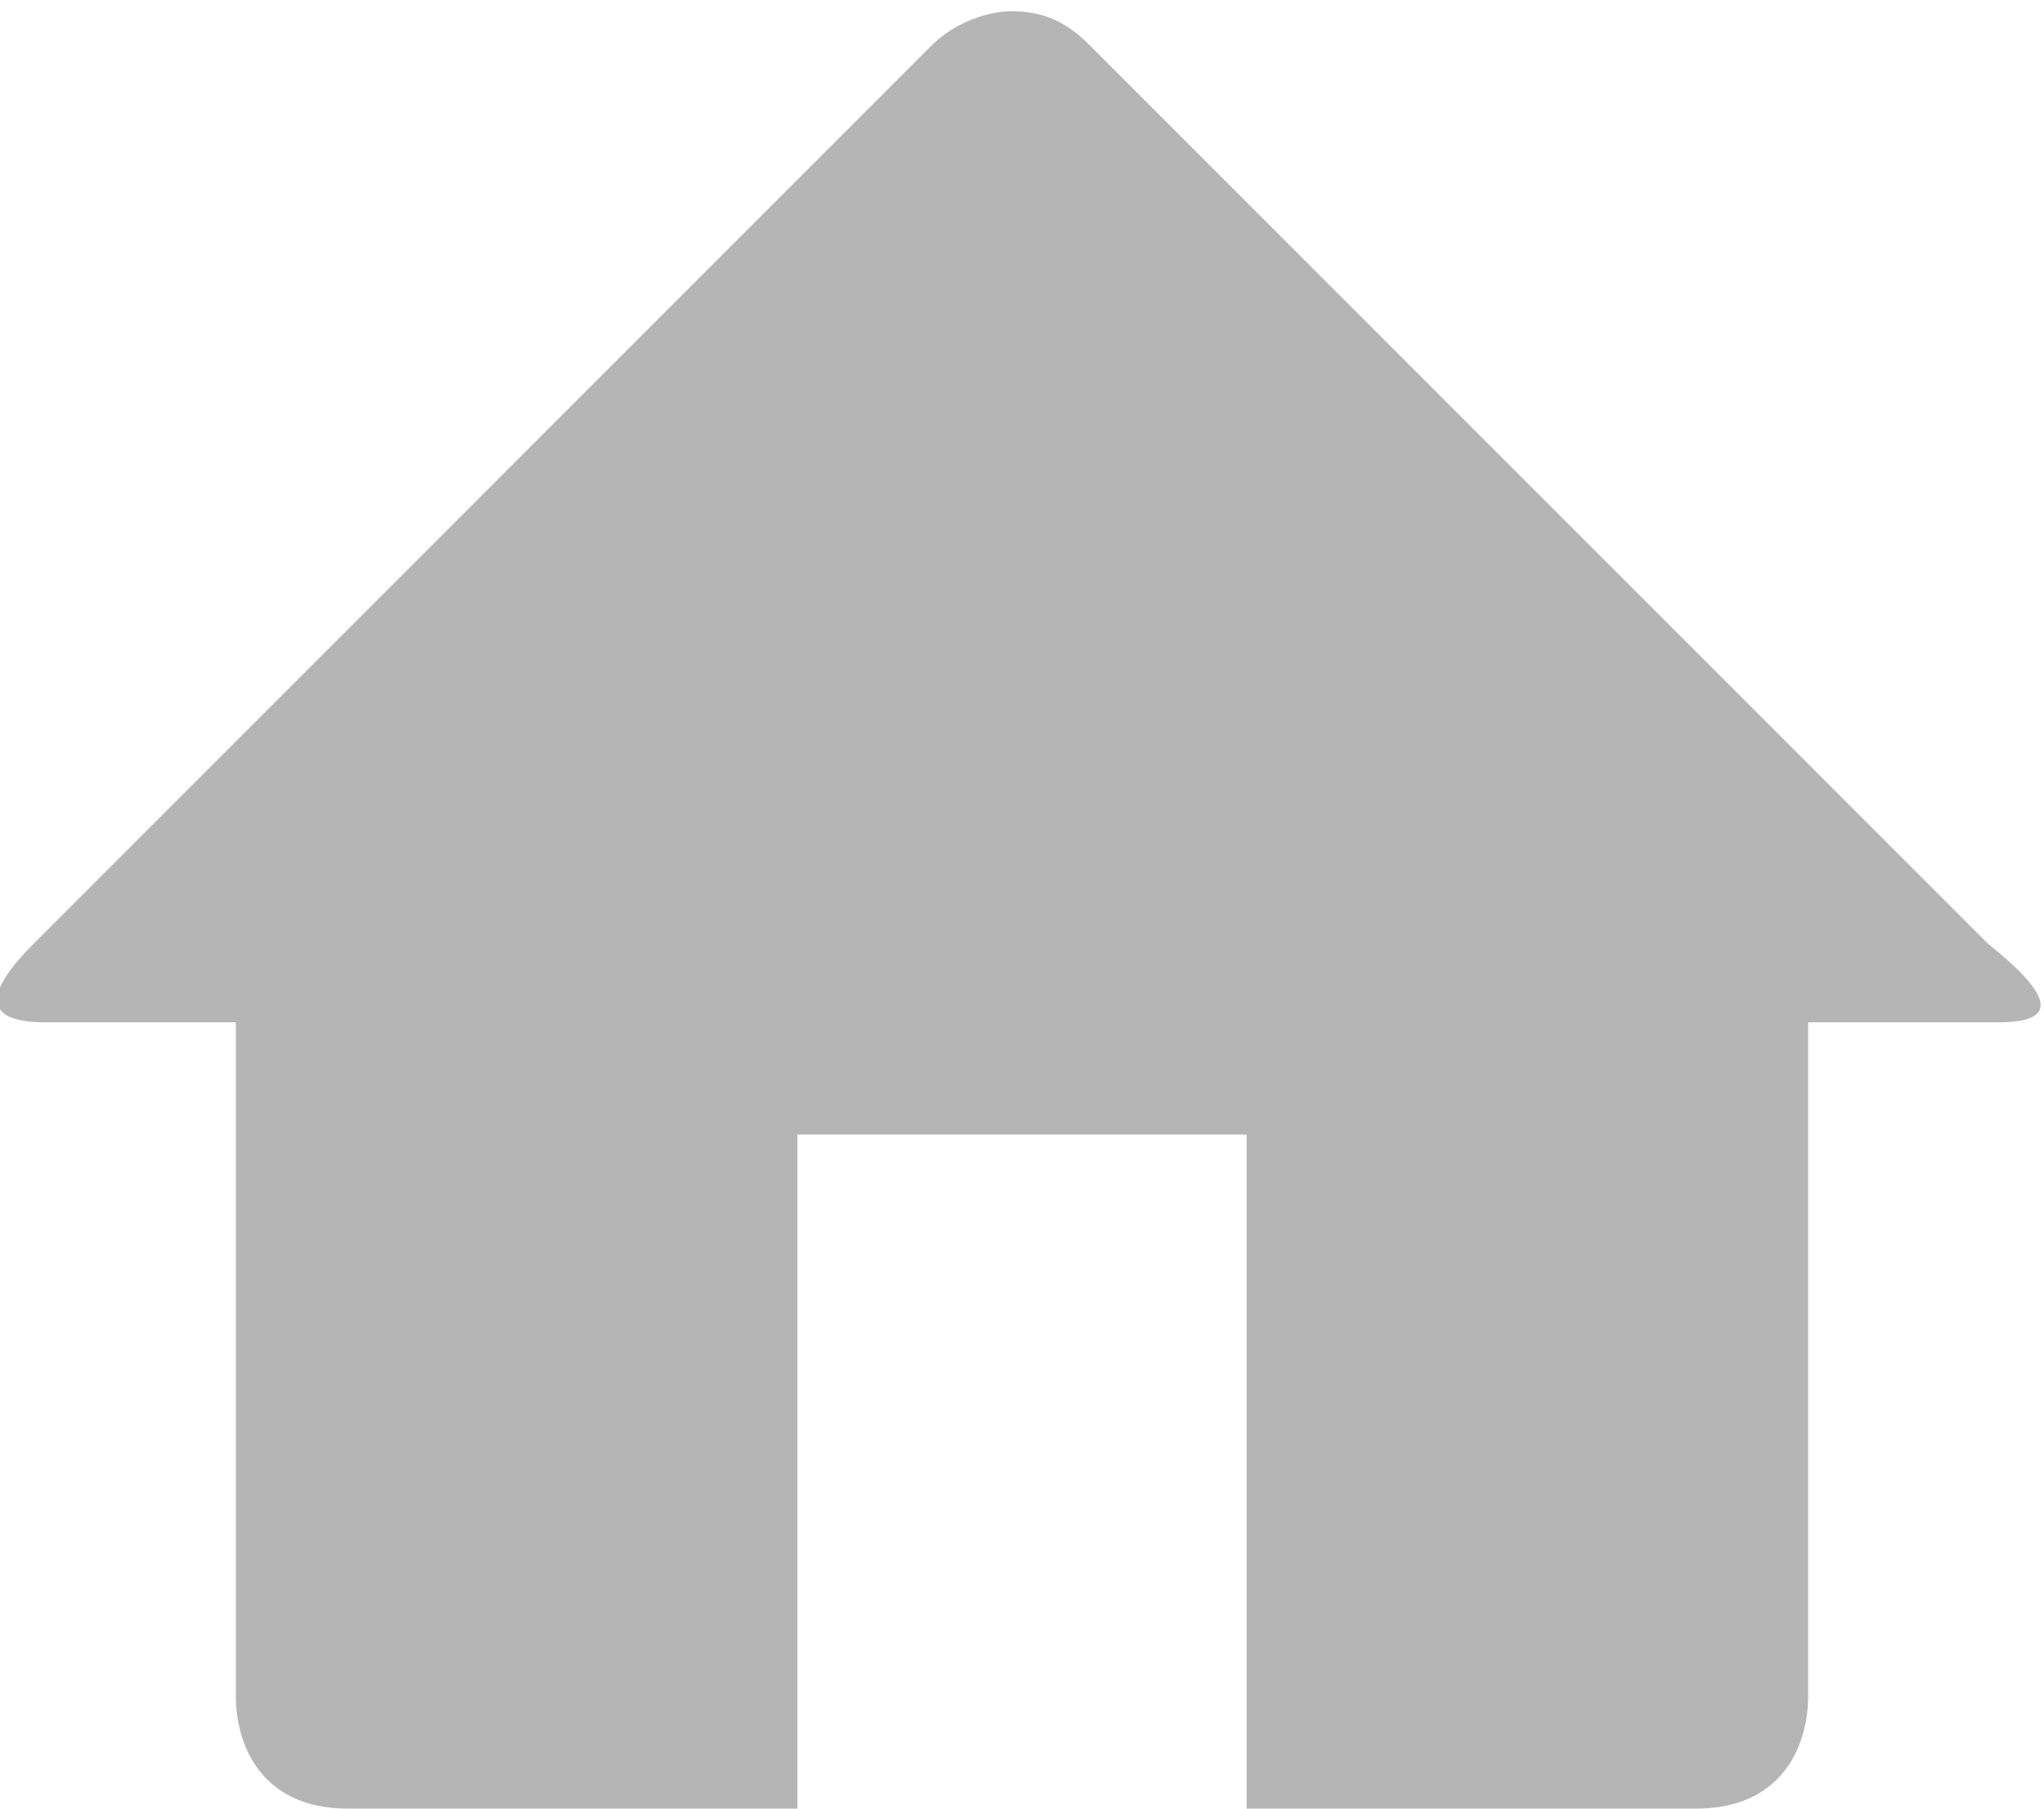
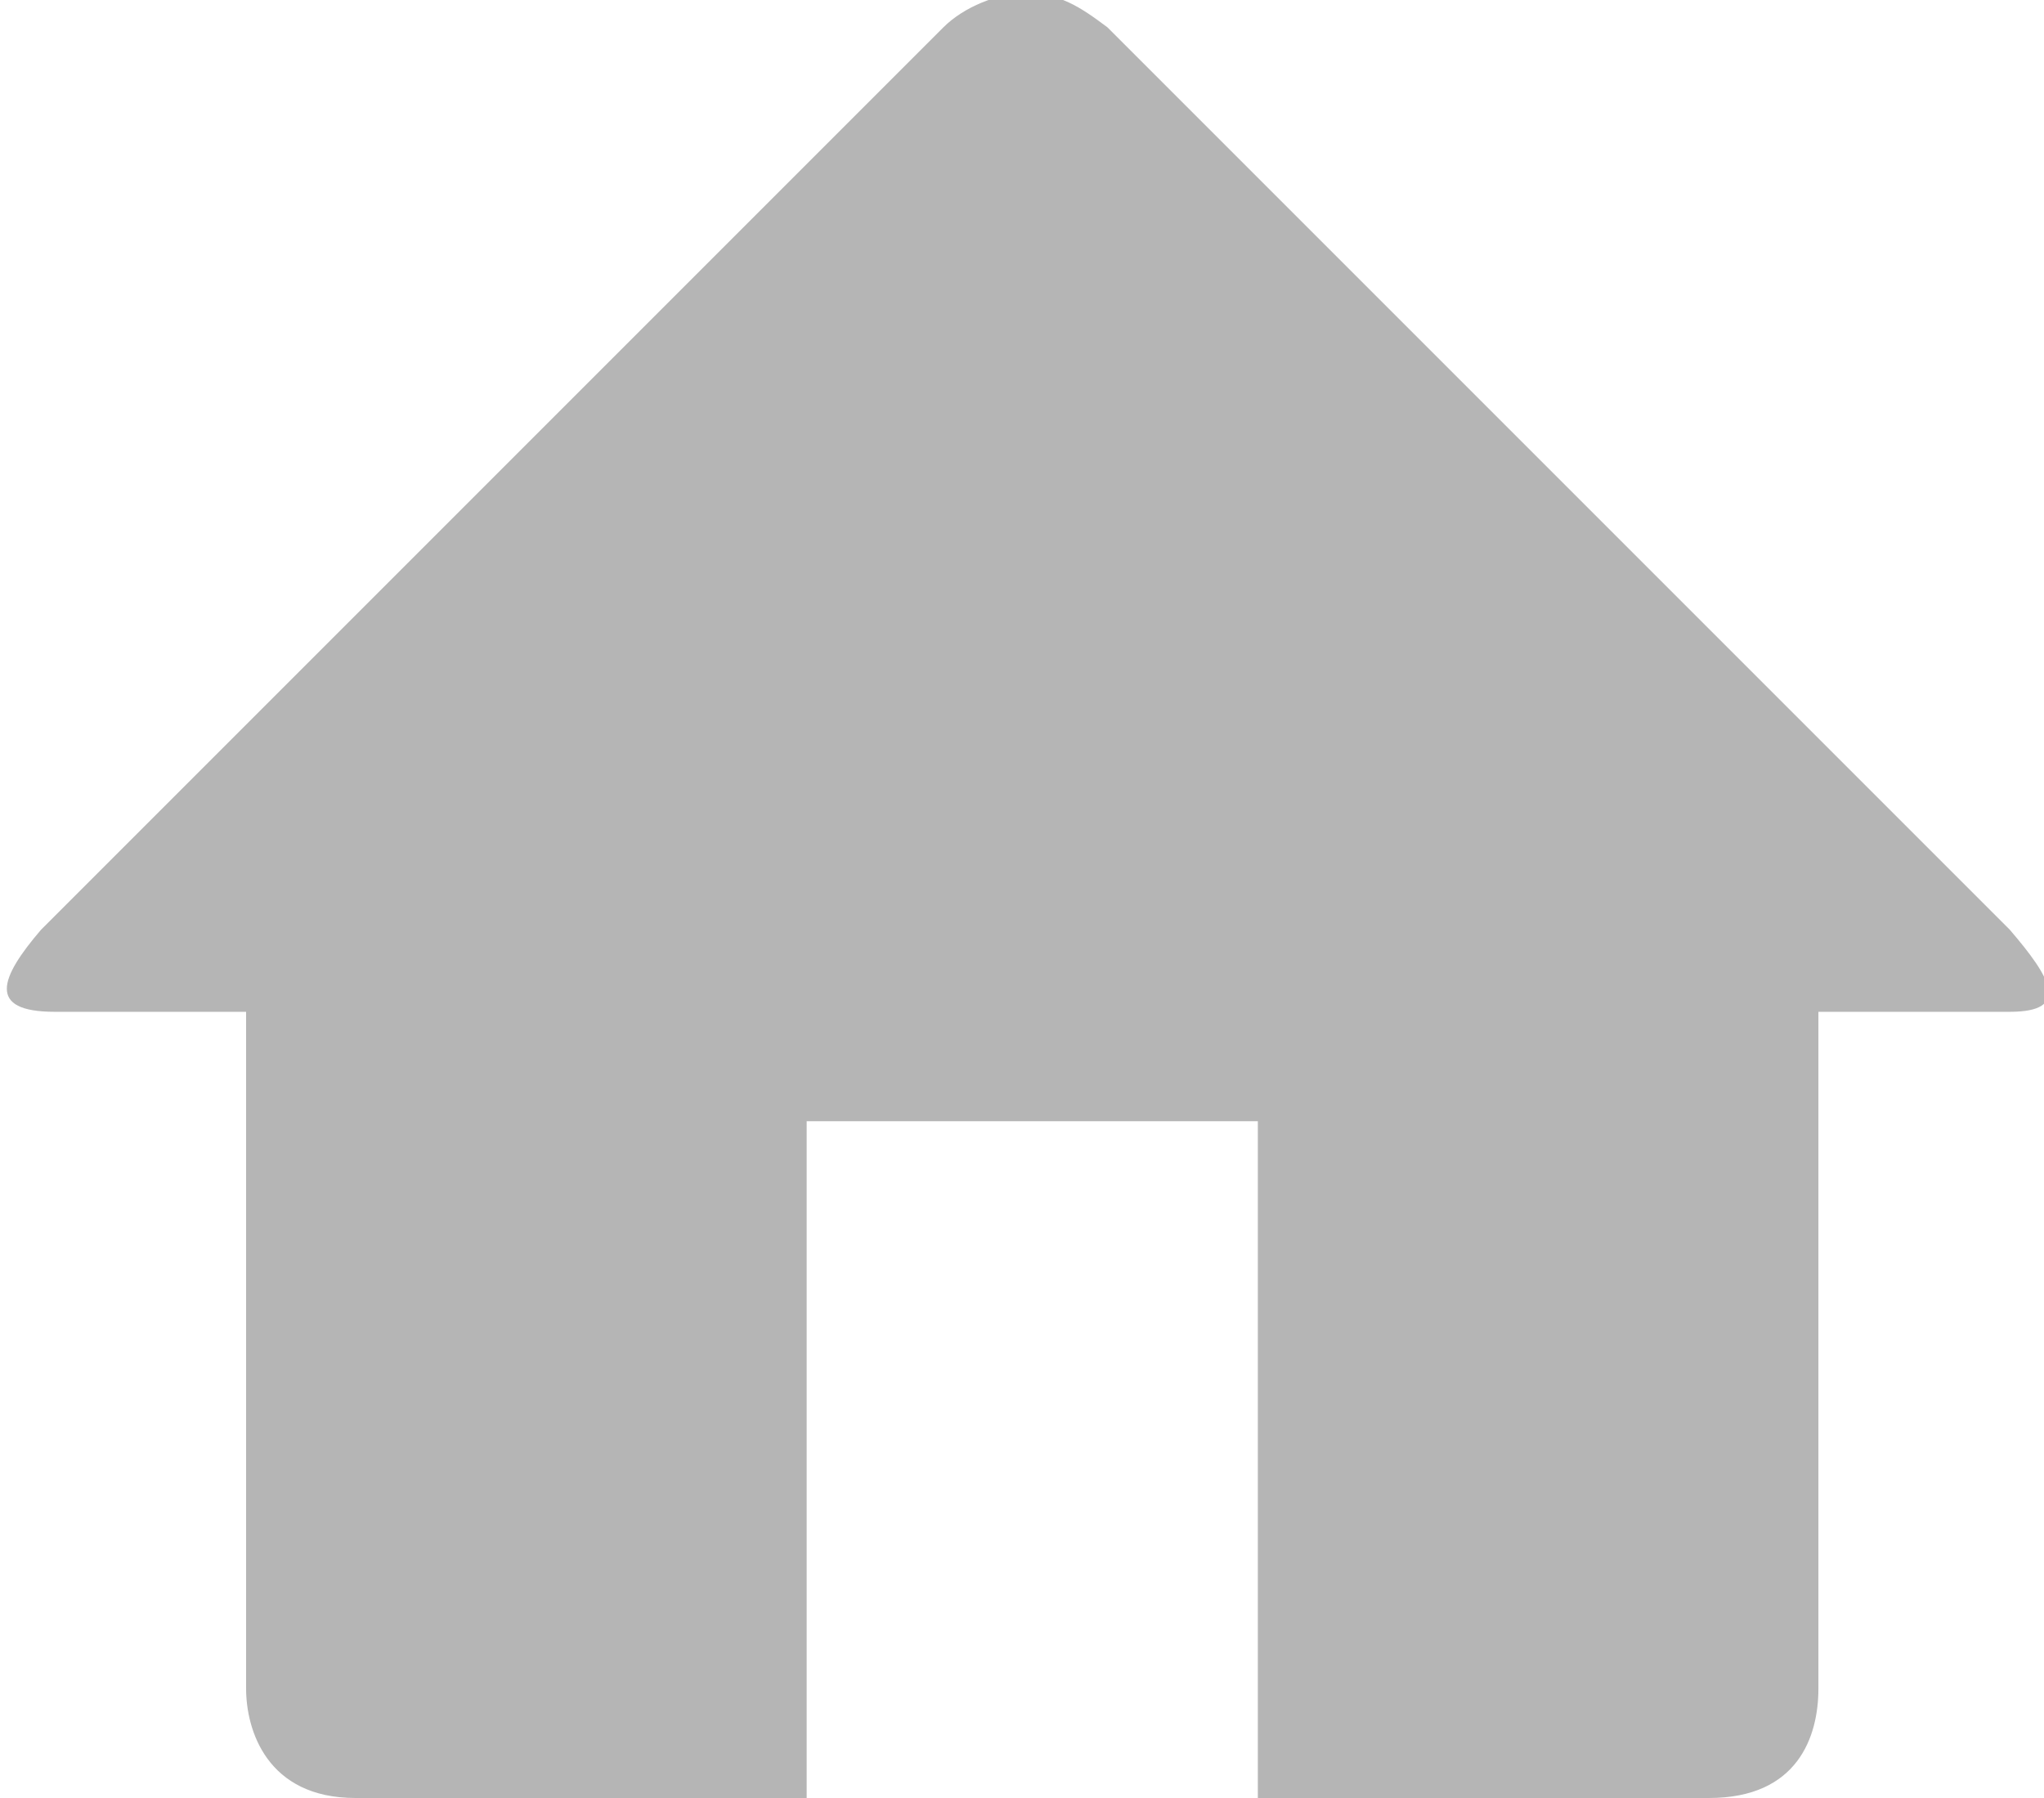
- <svg xmlns="http://www.w3.org/2000/svg" version="1.1" id="Layer_1" x="0px" y="0px" viewBox="-468.1 272.9 18.2 16.1" style="enable-background:new -468.1 272.9 18.2 16.1;" xml:space="preserve">
+ <svg xmlns="http://www.w3.org/2000/svg" version="1.1" id="Layer_1" x="0px" y="0px" viewBox="-155.9 147.8 29.9 26.3" style="enable-background:new -155.9 147.8 29.9 26.3;" xml:space="preserve">
  <style type="text/css">
	.st0{fill:#B5B5B5;}
</style>
-   <path class="st0" d="M-450.3,282h-1.7v6c0,0.4-0.2,1-1,1h-4v-6h-4v6h-4c-0.8,0-1-0.6-1-1v-6h-1.7c-0.6,0-0.5-0.3-0.1-0.7l8-8  c0.2-0.2,0.5-0.3,0.7-0.3c0.3,0,0.5,0.1,0.7,0.3l8,8C-449.9,281.7-449.7,282-450.3,282z" />
+   <path class="st0" d="M-126.5,162.6h-2.8v9.9c0,0.7-0.3,1.6-1.6,1.6h-6.6v-9.9h-6.6v9.9h-6.6c-1.3,0-1.6-1-1.6-1.6v-9.9h-2.8  c-1,0-0.8-0.5-0.2-1.2l13.2-13.2c0.3-0.3,0.8-0.5,1.2-0.5c0.5,0,0.8,0.2,1.2,0.5l13.2,13.2C-125.9,162.1-125.6,162.6-126.5,162.6z" />
</svg>
